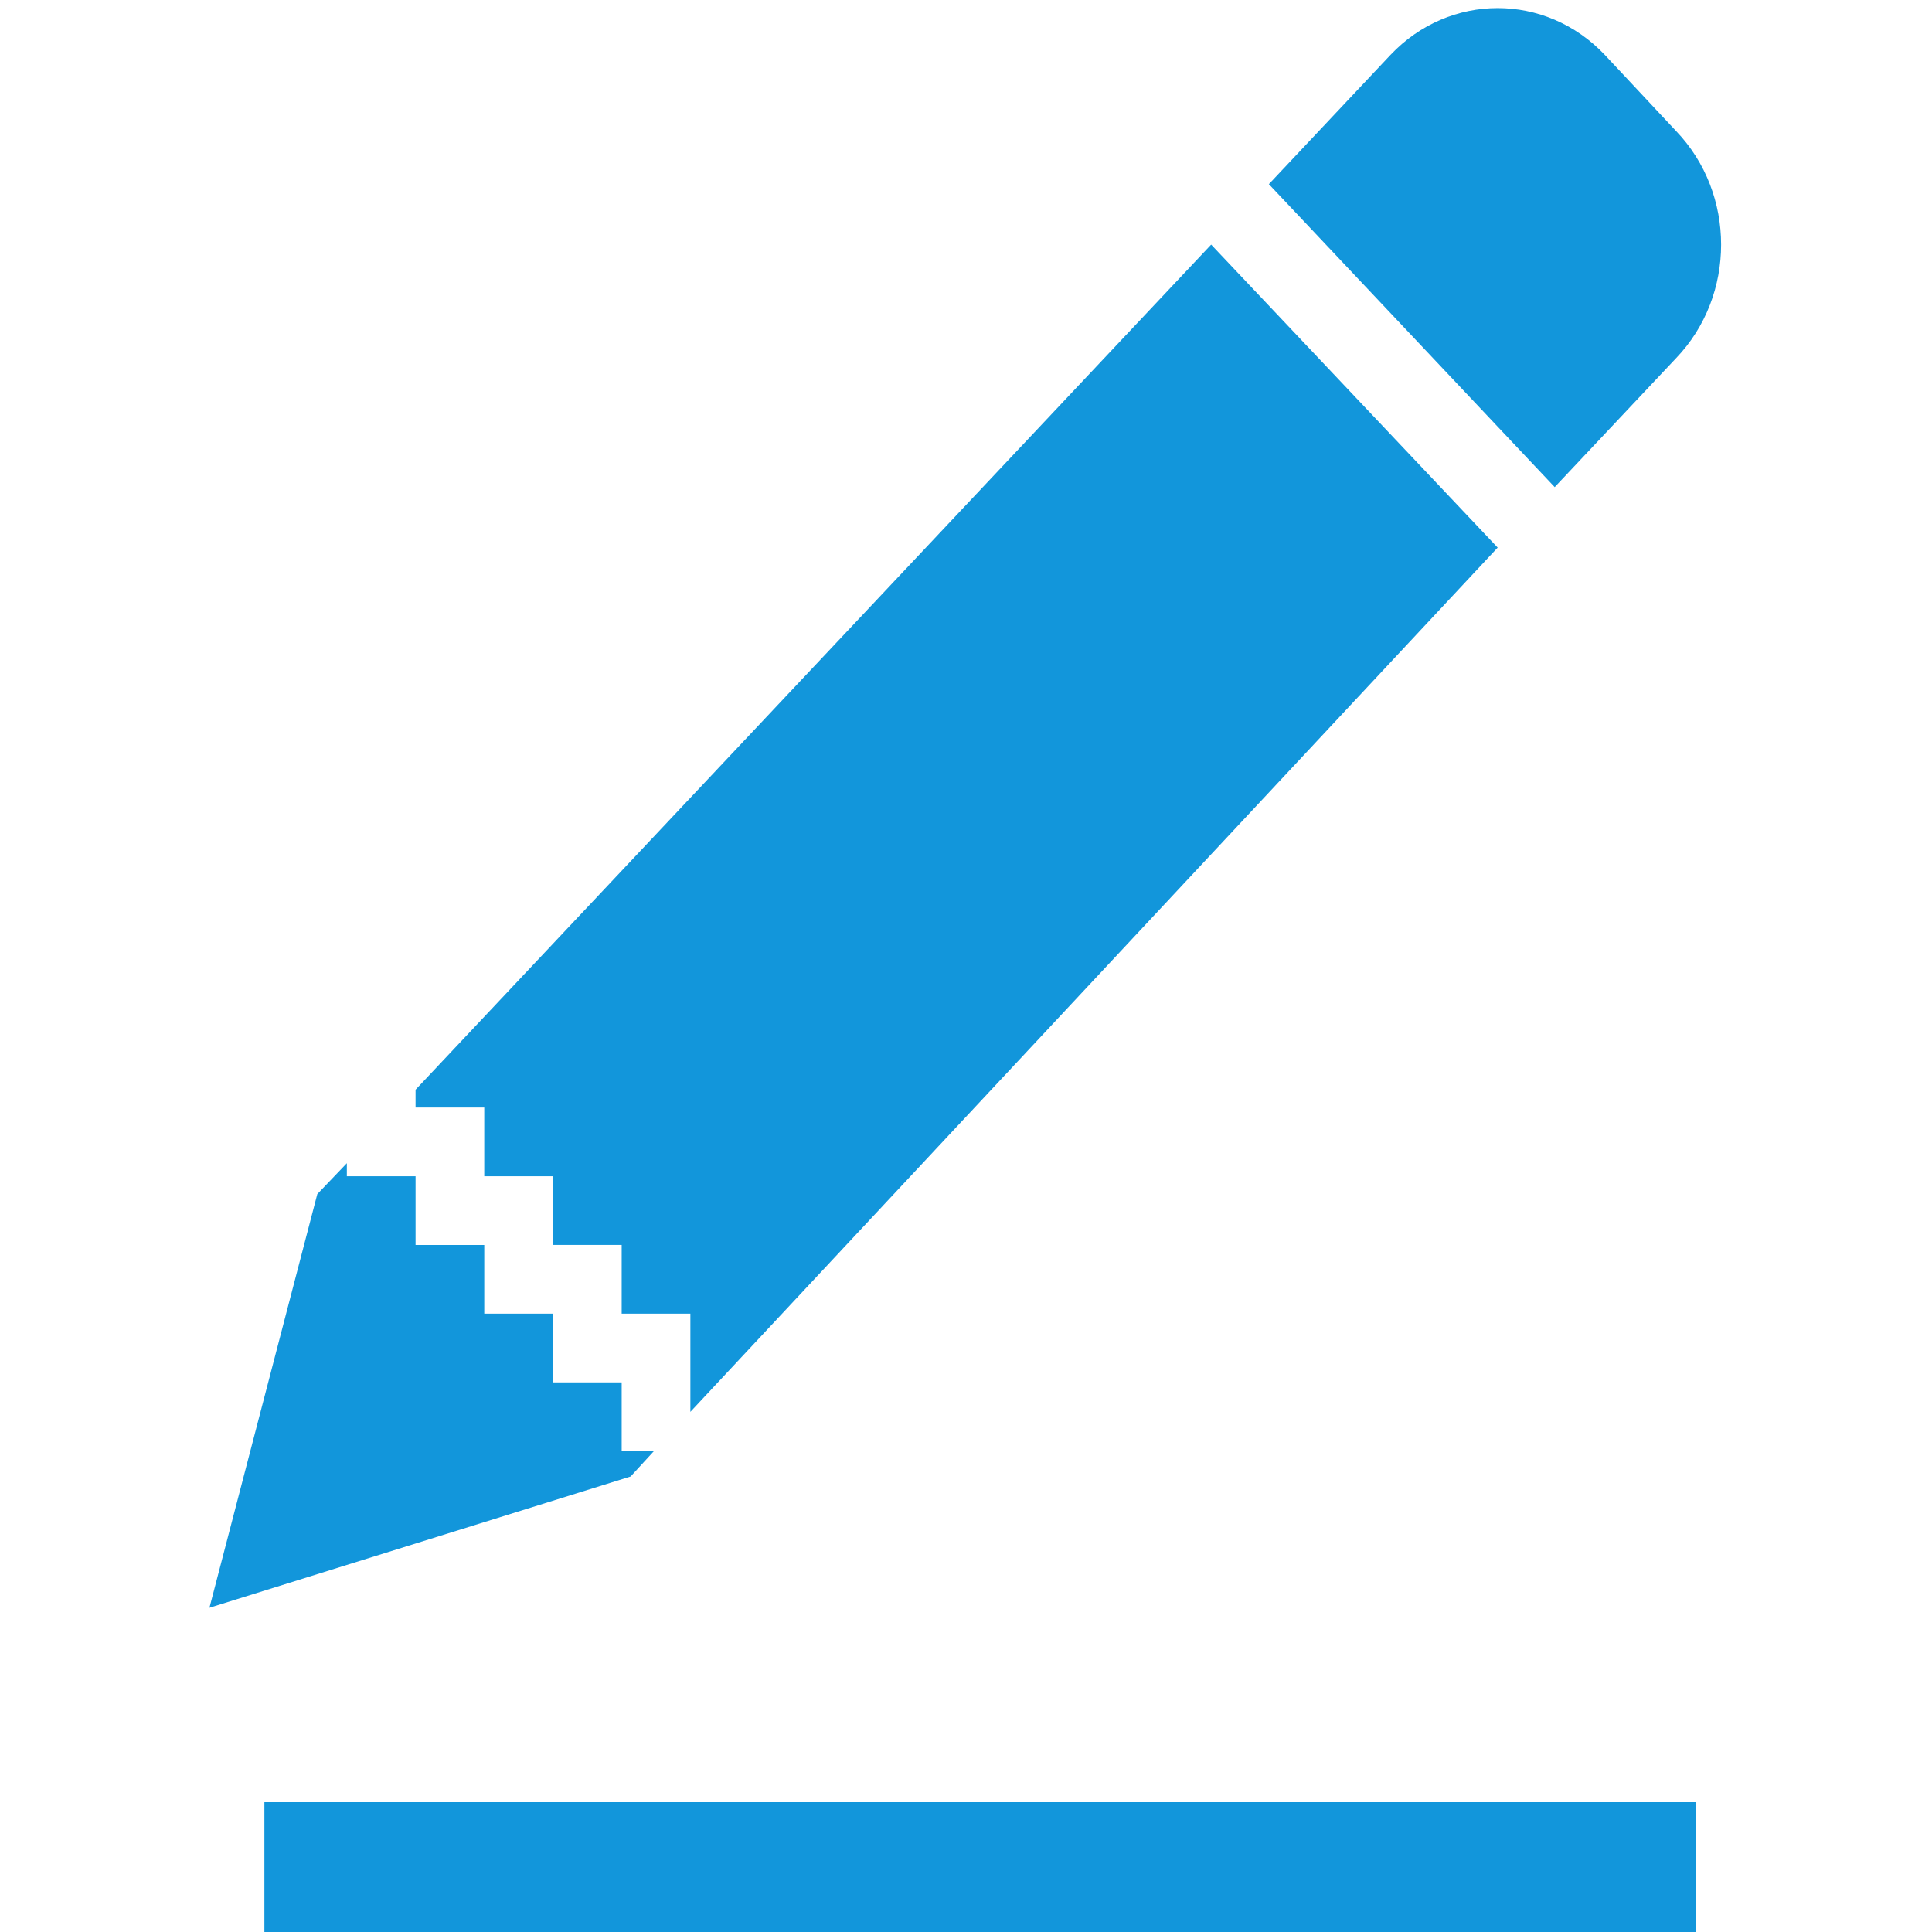
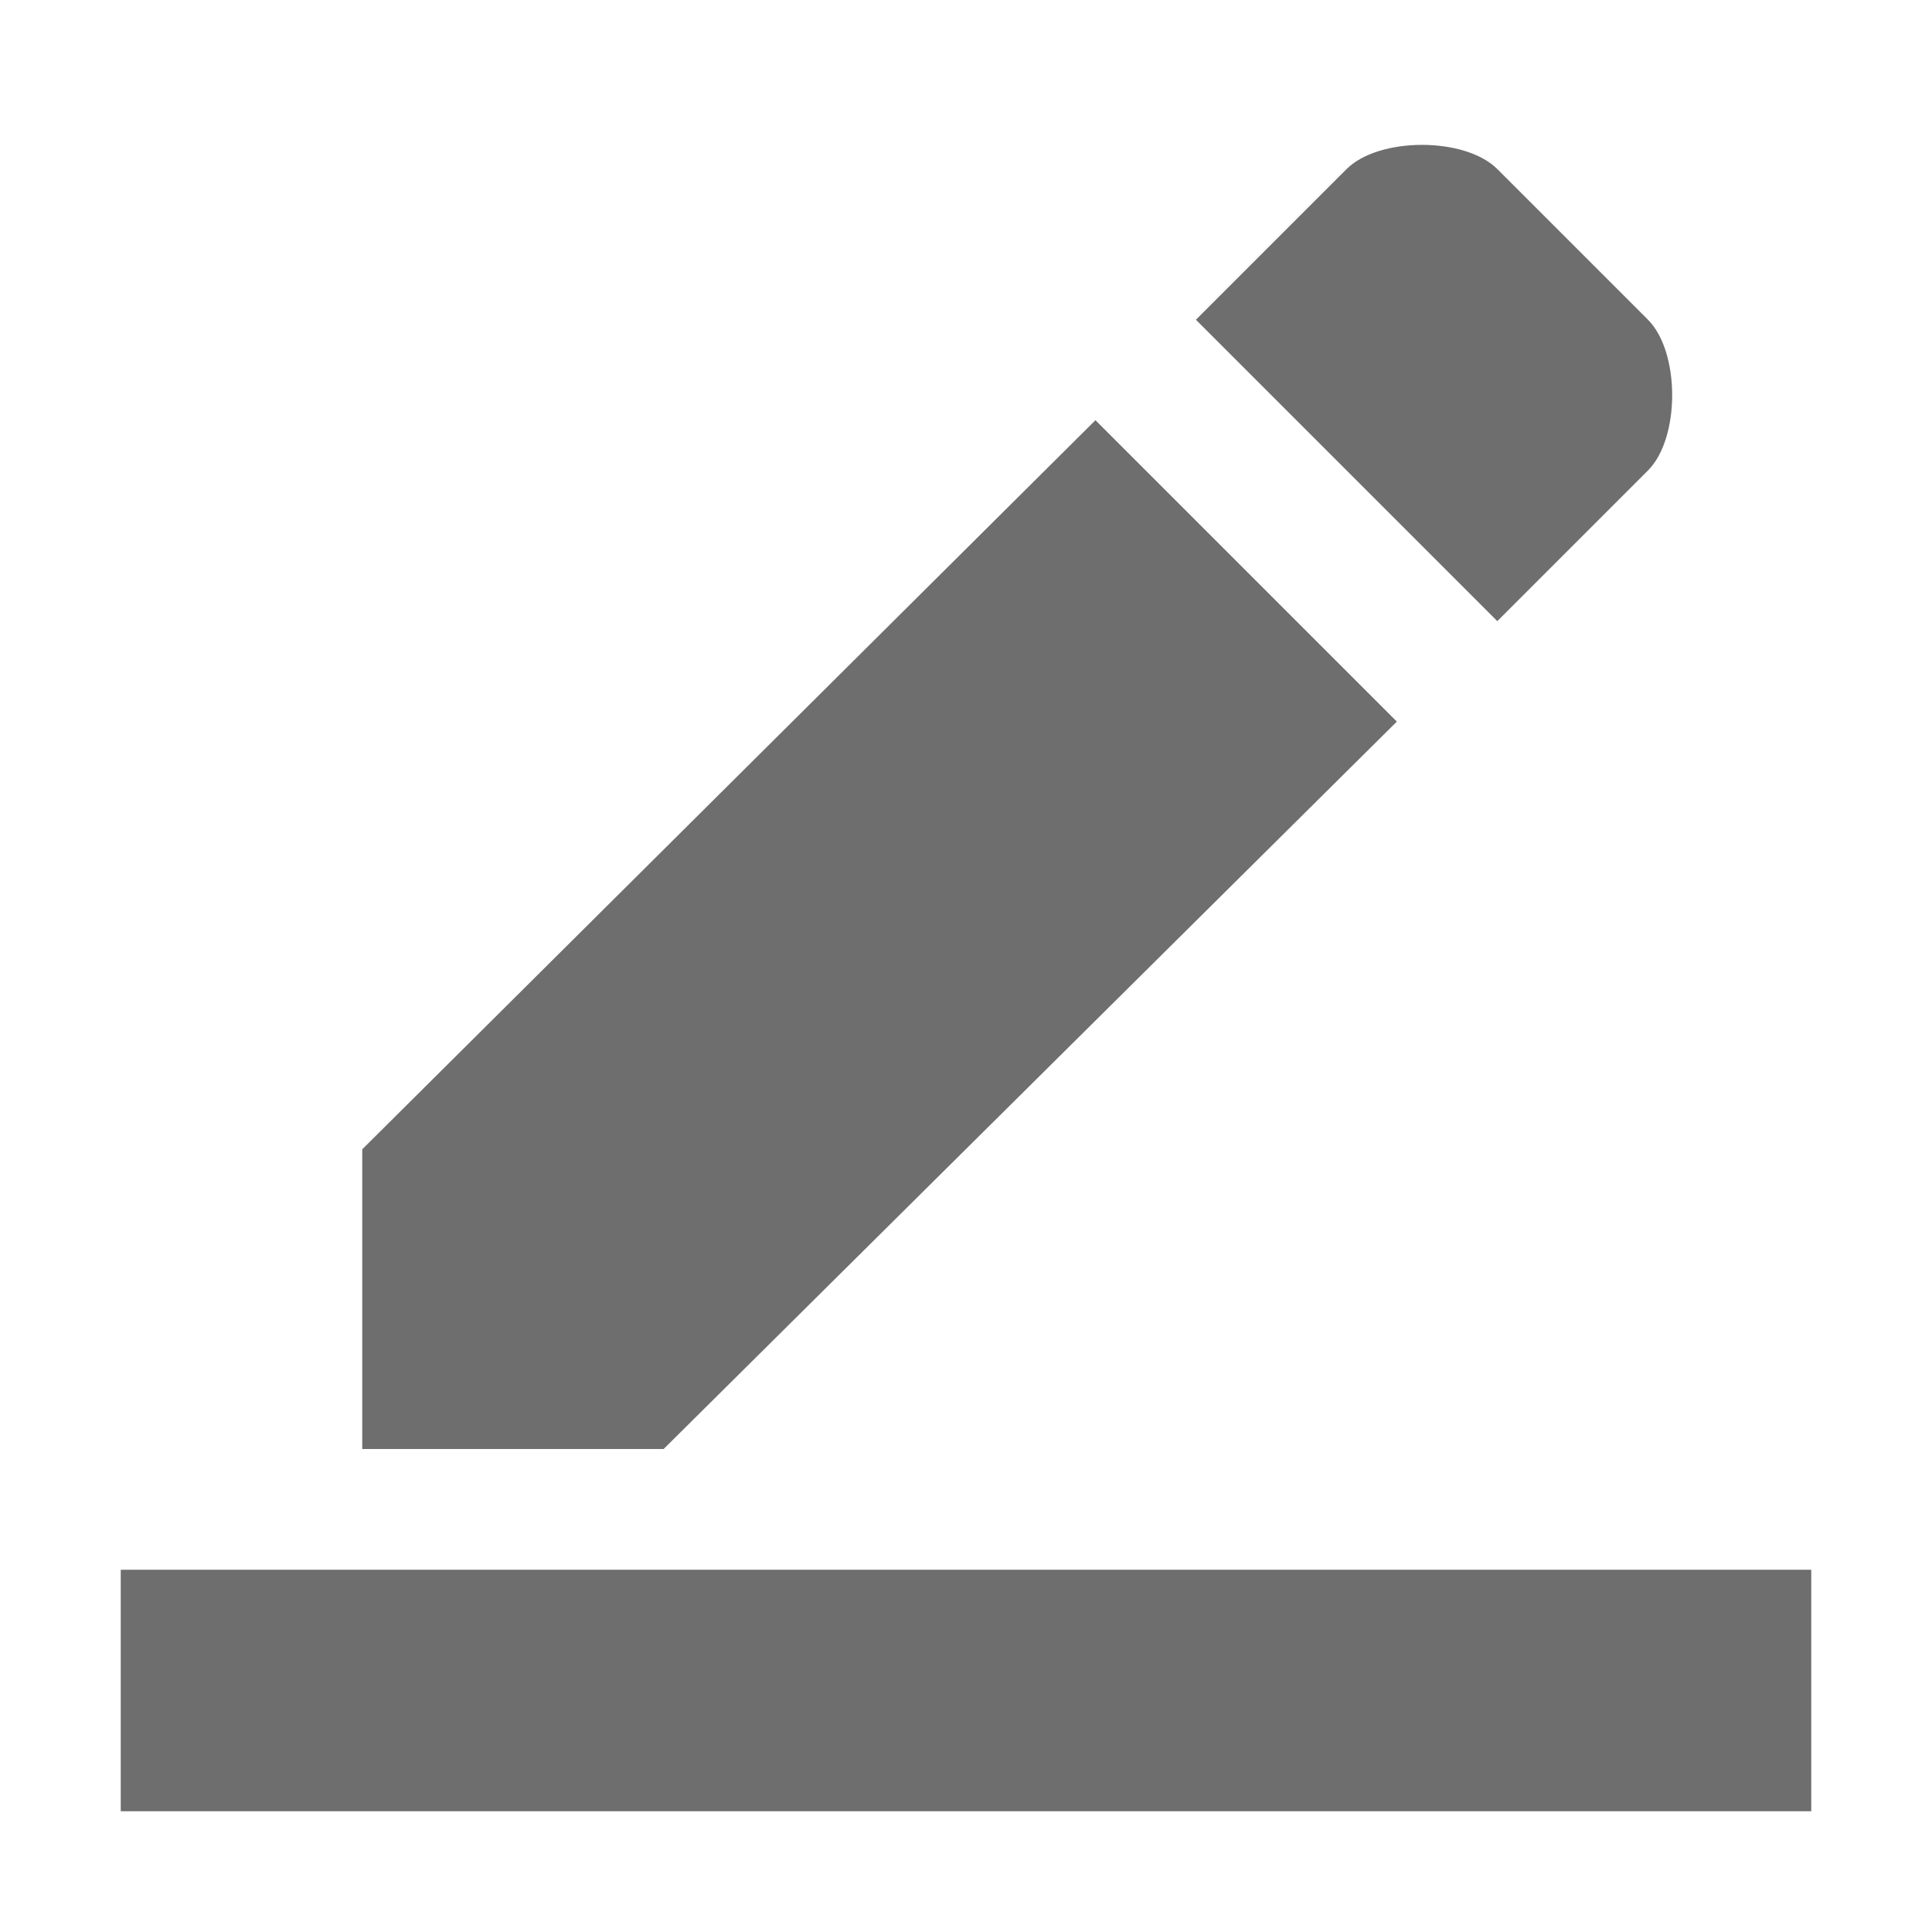
- <svg xmlns="http://www.w3.org/2000/svg" t="1605947007810" class="icon" viewBox="0 0 1024 1024" version="1.1" p-id="13366" width="16" height="16">
-   <defs>
-     <style type="text/css" />
-   </defs>
-   <path d="M850.622 29.125c-31.332-33.127-82.334-33.127-113.661 0L672.526 97.602l151.495 160.582 64.442-68.455c31.676-33.144 31.676-87.019 0-120.168l-37.84-40.436z m-208.683 100.515l-421.685 447.92V587.014h36.412v36.417h36.417v36.417h36.417v36.412h36.412V748.318l427.882-458.091-151.856-160.588zM183.837 616.517l-15.663 16.38-57.166 219.238 223.218-69.555 12.378-13.484h-17.102v-36.412h-36.417v-36.417h-36.417v-36.412h-36.412v-36.417H183.837v-6.92z m-43.704 338.673v68.81h758.529v-68.81H140.133z" fill="#1296db" p-id="13367" />
+ <svg xmlns="http://www.w3.org/2000/svg" width="16" height="16" viewBox="0 0 16 16">
+   <rect id="frame" width="16" height="16" fill="none" />
+   <g fill="#6E6E6E">
+     <path d="M11.568 5.976L9.072 3.48 3 9.518V12h2.496l6.072-6.024zm2.08-2.08c.267-.267.267-.98 0-1.248L12.4 1.4c-.267-.267-.98-.267-1.248 0L9.904 2.648 12.4 5.144l1.248-1.248z" />
+     <path d="M1 13h14v2H1z" />
+   </g>
</svg>
